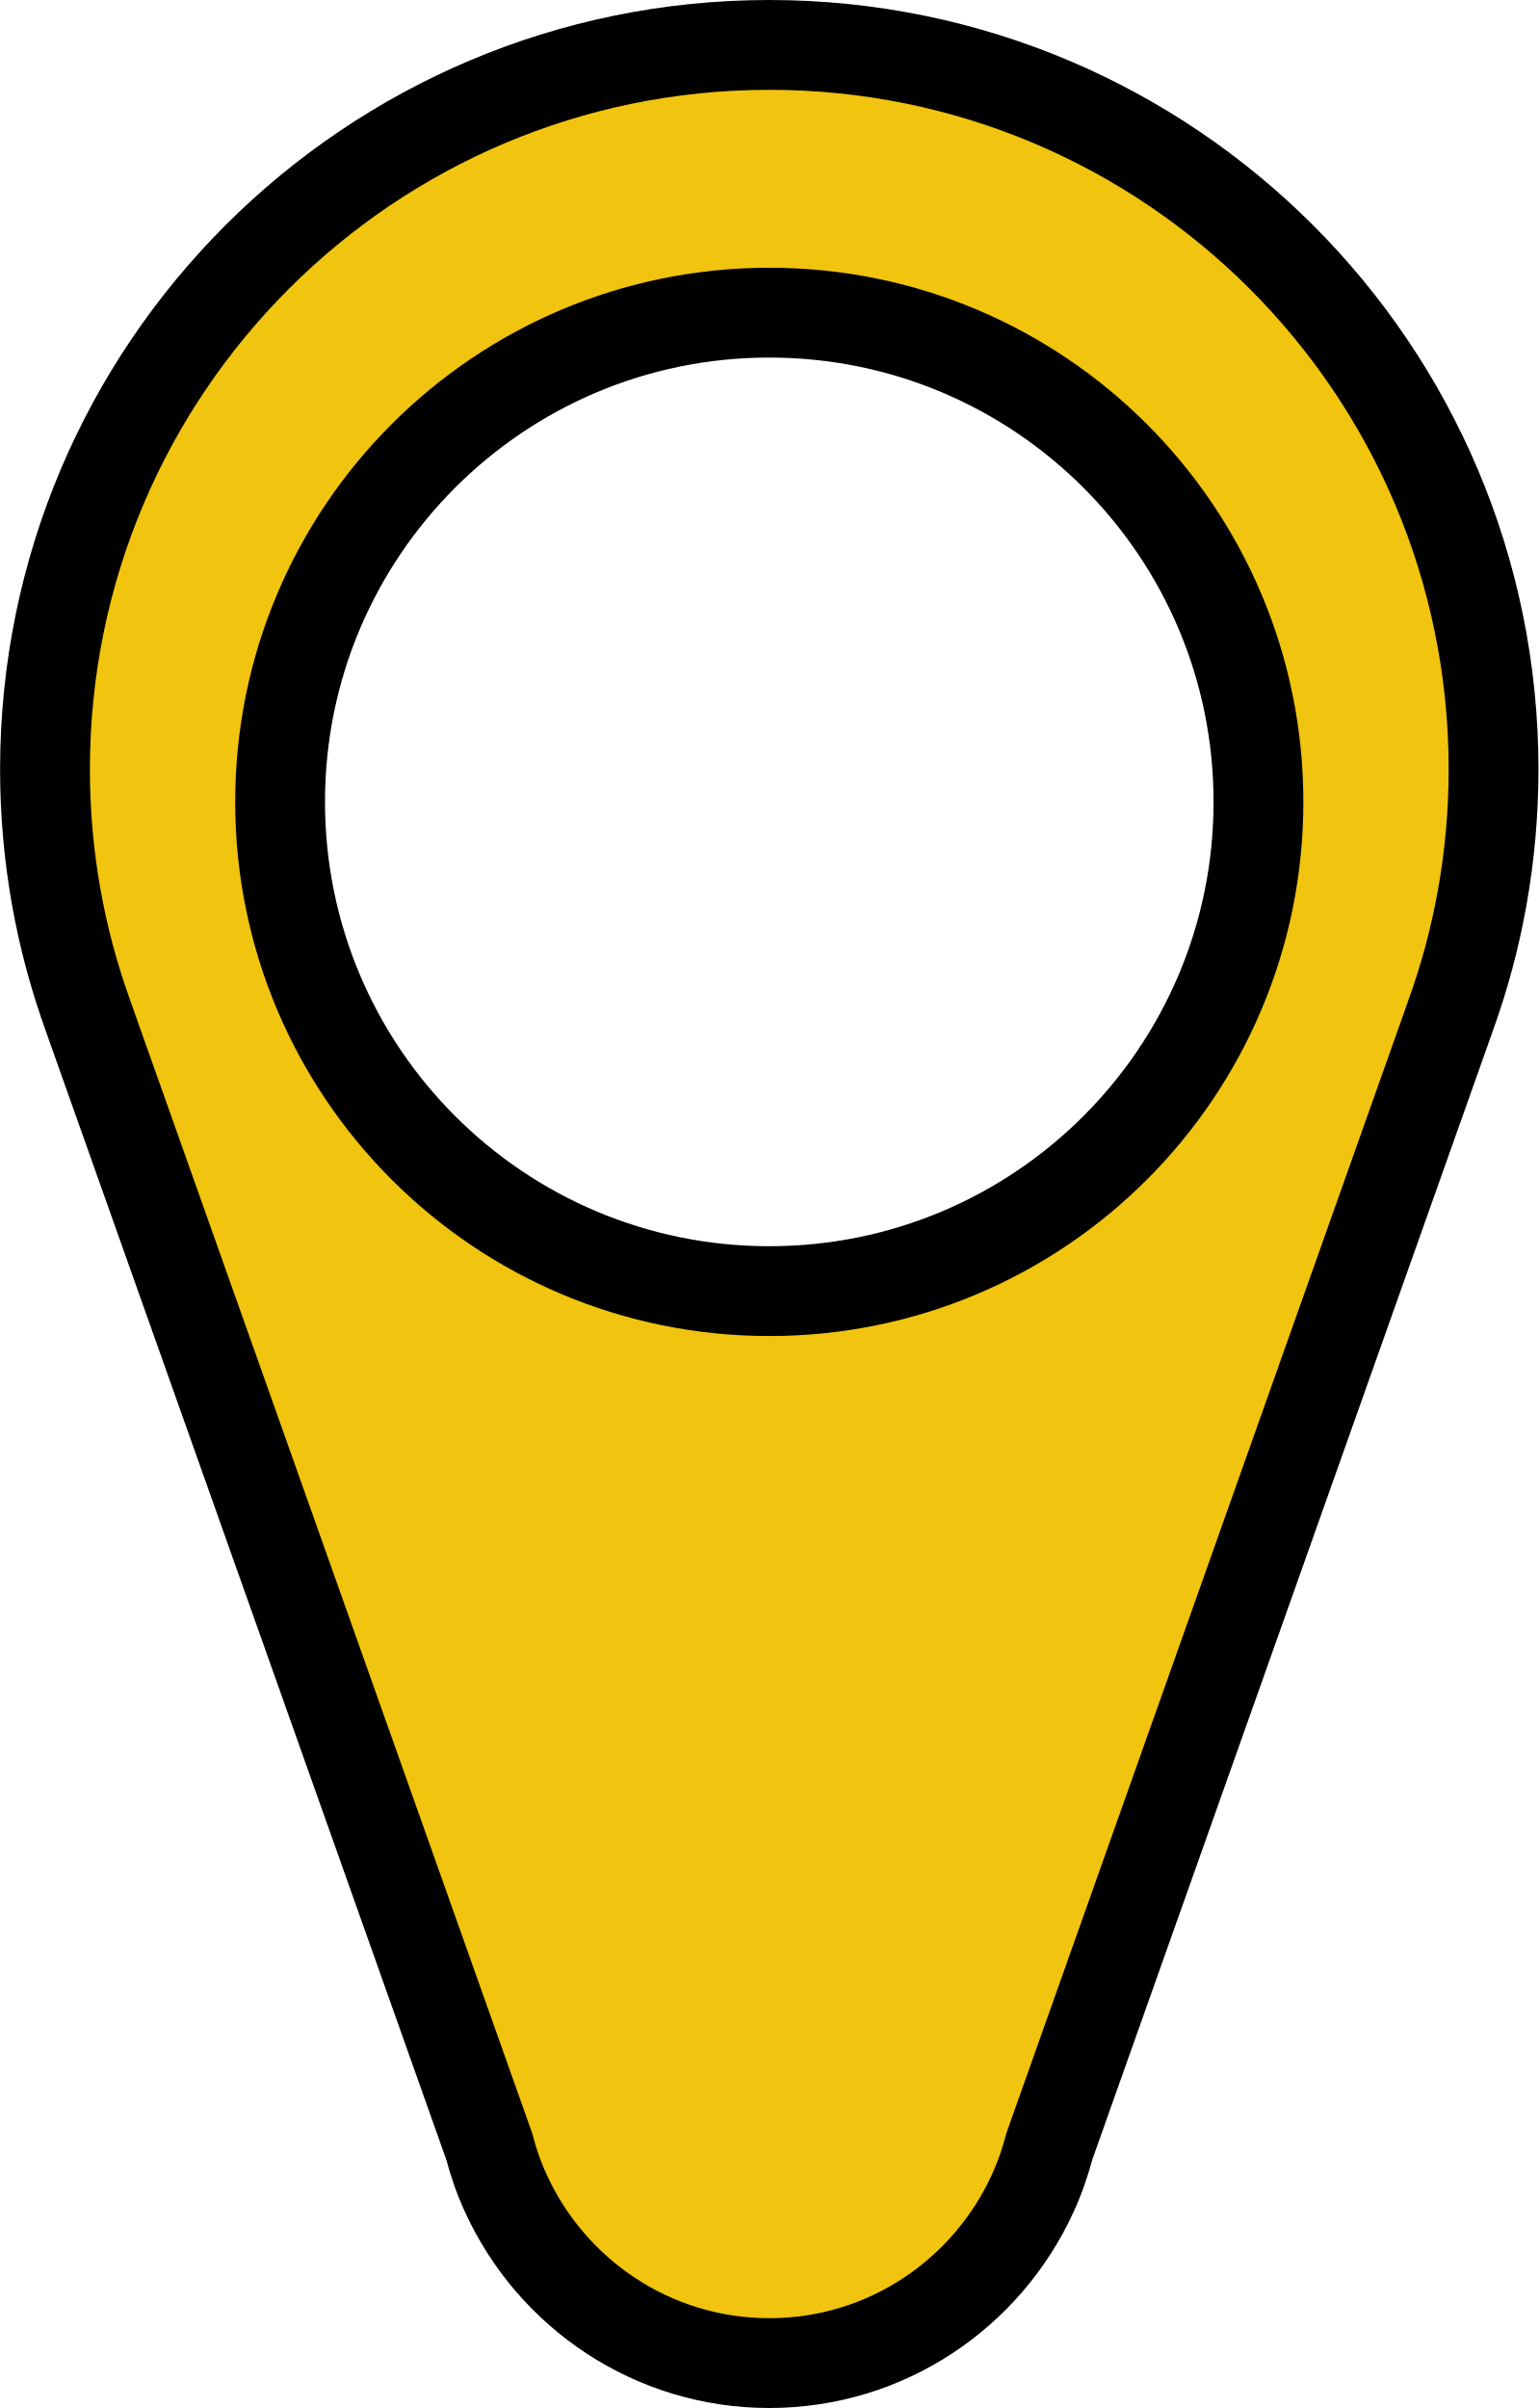
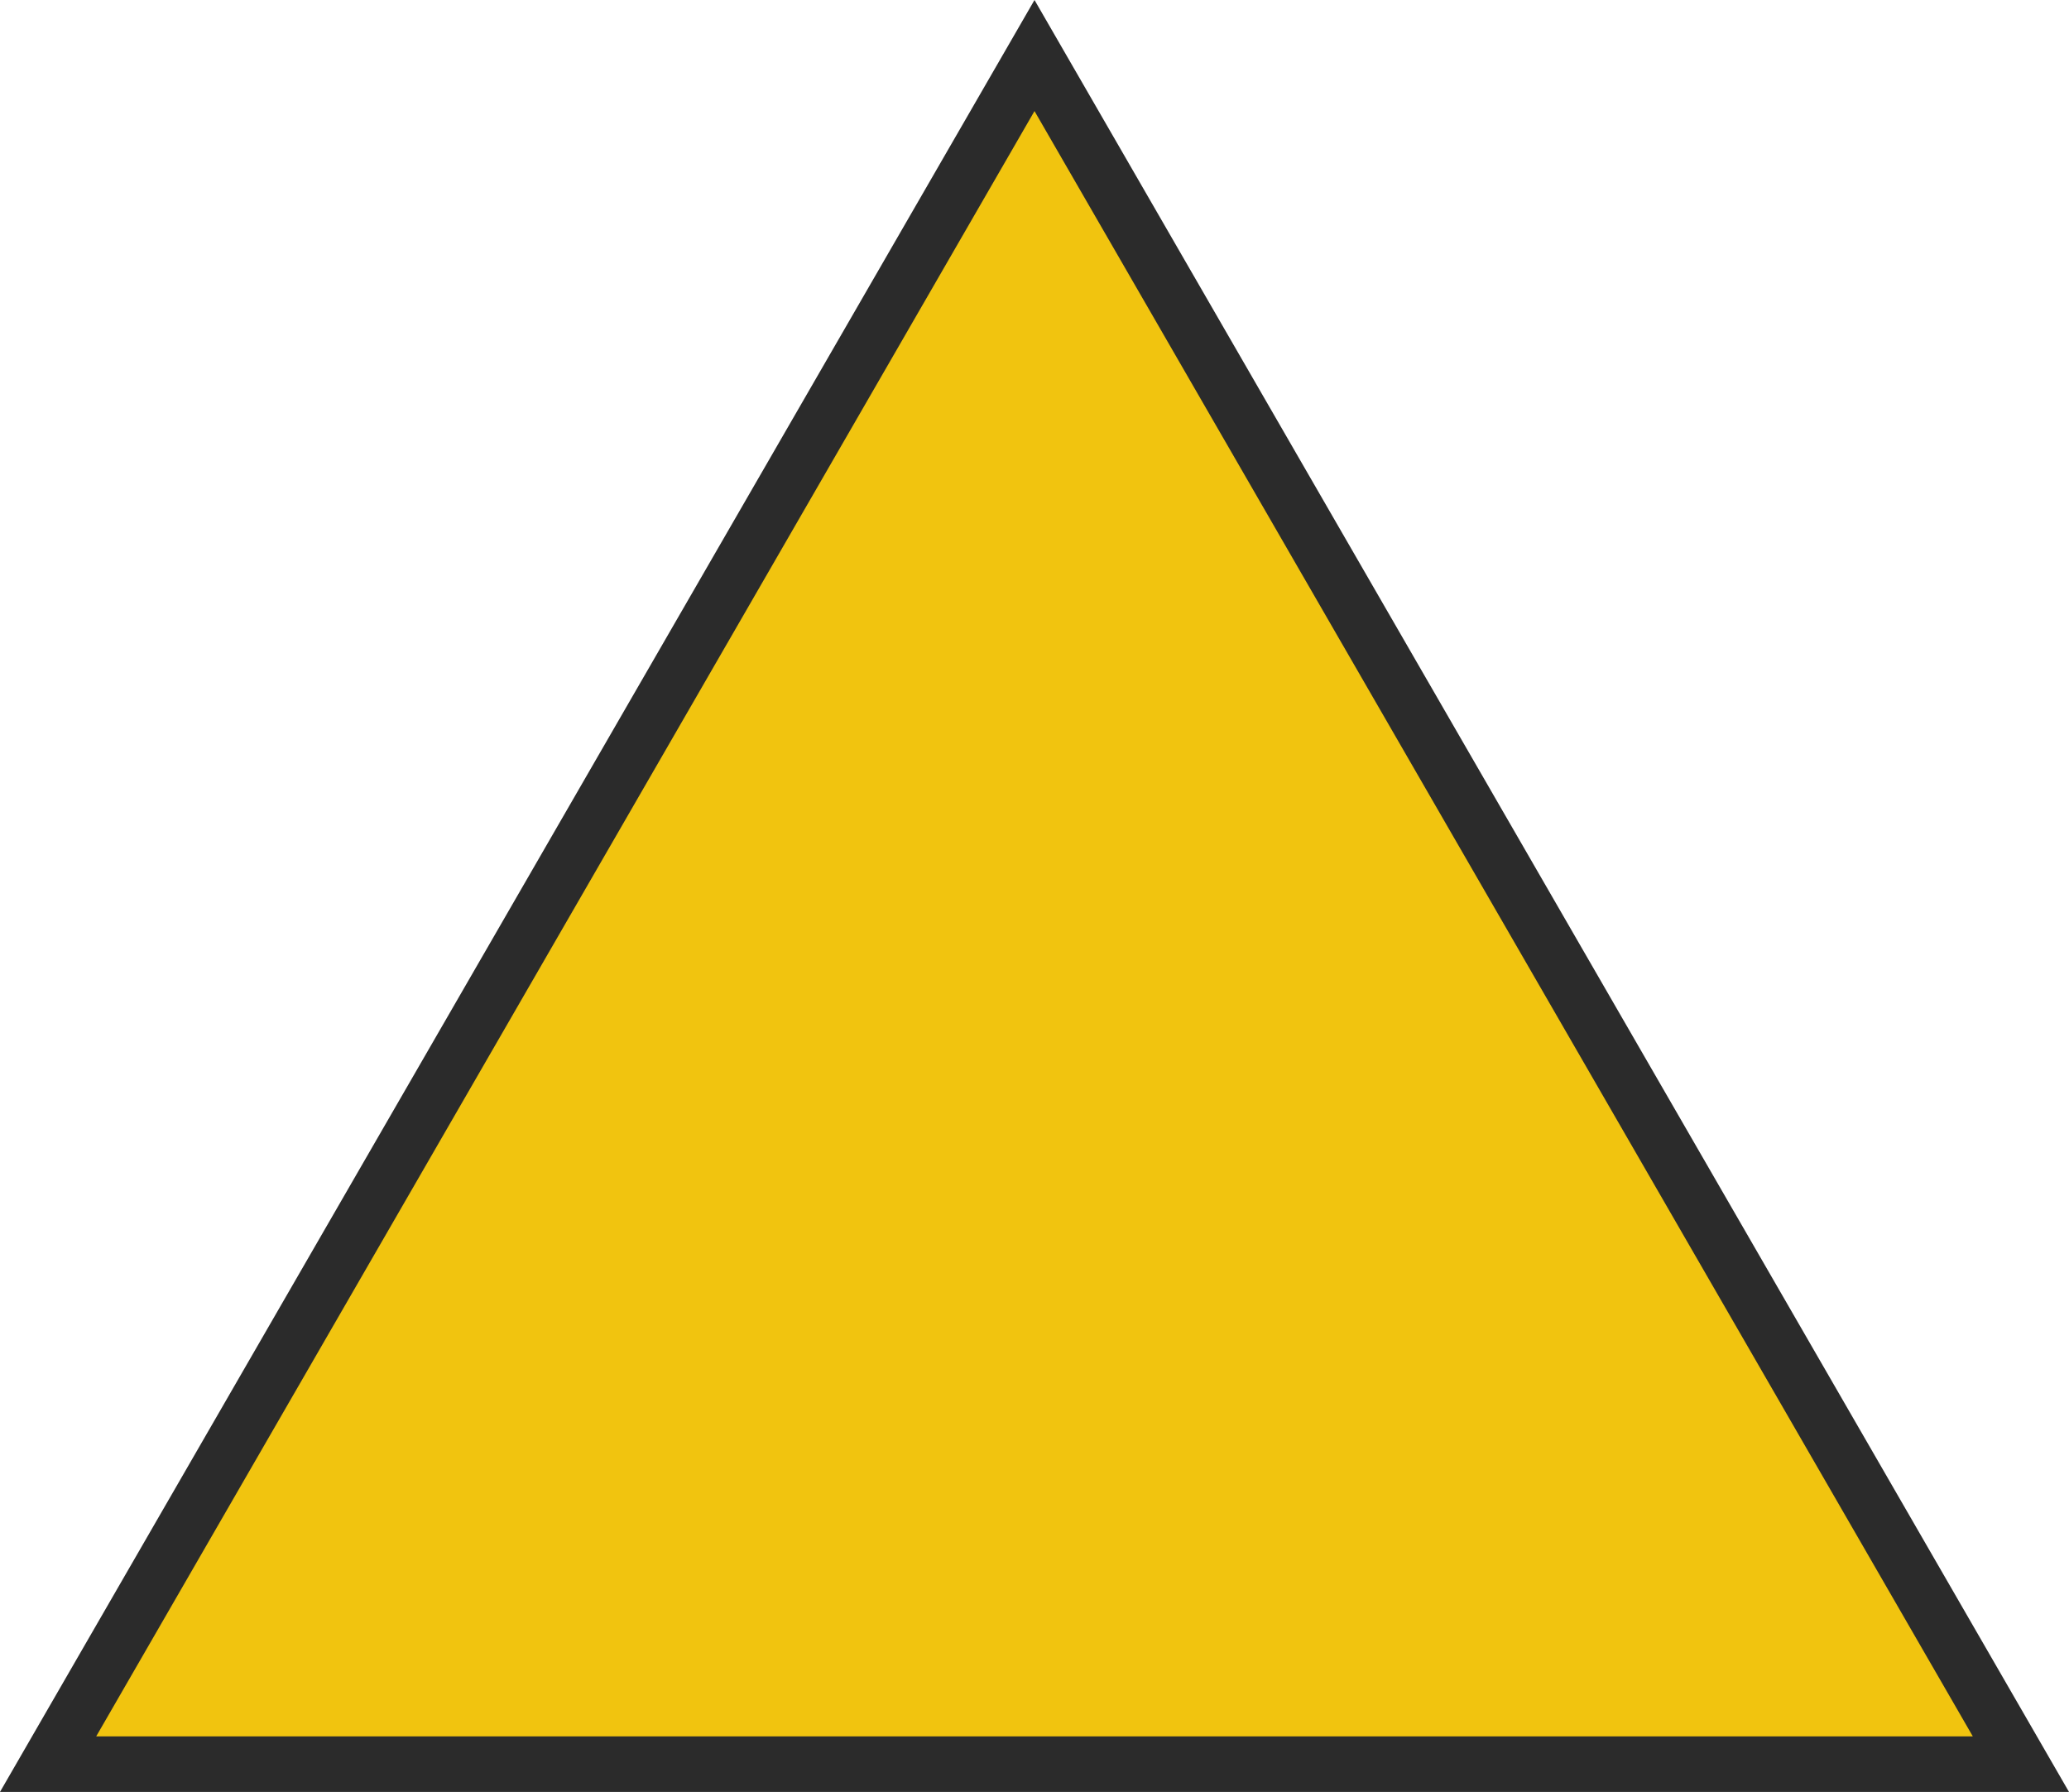
- <svg xmlns="http://www.w3.org/2000/svg" version="1.1" x="0px" y="0px" width="17.131px" height="26.81px" viewBox="-42.042 -7.226 17.131 26.81" enable-background="new -42.042 -7.226 17.131 26.81" xml:space="preserve">
-   <g id="Layer_1" display="none">
-     <path display="inline" fill="#BDC3C7" stroke="#000000" stroke-miterlimit="10" d="M-25.411,1.336   c-0.002-4.453-3.612-8.062-8.065-8.062c-4.455,0-8.065,3.611-8.065,8.065c0,0.966,0.17,1.891,0.481,2.749l0.012,0.035l4.453,12.547   c0.048,0.183,0.11,0.361,0.189,0.531c0.51,1.109,1.629,1.883,2.93,1.883c1.302,0,2.42-0.773,2.93-1.883   c0.079-0.17,0.141-0.349,0.189-0.531l4.453-12.547l0.012-0.035c0.311-0.857,0.48-1.782,0.481-2.745c0-0.001,0-0.002,0-0.004   S-25.411,1.338-25.411,1.336z" />
-     <circle display="inline" fill="#BDC3C7" stroke="#000000" stroke-miterlimit="10" cx="-33.476" cy="1.702" r="5.447" />
+ <svg xmlns="http://www.w3.org/2000/svg" version="1.1" x="0px" y="0px" width="18.63px" height="16.133px" viewBox="71.304 1.608 18.63 16.133" enable-background="new 71.304 1.608 18.63 16.133" xml:space="preserve">
+   <g id="Layer_1">
+     <polygon fill="#F1C40F" stroke="#2B2B2B" stroke-width="0.5" stroke-miterlimit="10" points="71.737,17.491 80.619,2.108    89.501,17.491  " />
  </g>
+   <g id="Layer_2_1_">
+ </g>
  <g id="Layer_3">
-     <g>
-       <path fill="#F1C40F" stroke="#000000" stroke-miterlimit="10" d="M-33.476-6.726c-4.455,0-8.065,3.611-8.065,8.065    c0,0.966,0.17,1.891,0.481,2.749l0.012,0.035l4.453,12.547c0.048,0.183,0.11,0.361,0.189,0.531c0.51,1.109,1.629,1.883,2.93,1.883    c1.302,0,2.42-0.773,2.93-1.883c0.079-0.17,0.141-0.349,0.189-0.531l4.453-12.547l0.012-0.035c0.311-0.857,0.48-1.782,0.481-2.745    c0-0.001,0-0.002,0-0.004s0-0.001,0-0.003C-25.413-3.117-29.022-6.726-33.476-6.726z M-33.476,7.149    c-3.009,0-5.447-2.439-5.447-5.447s2.438-5.447,5.447-5.447s5.447,2.439,5.447,5.447S-30.467,7.149-33.476,7.149z" />
-     </g>
-   </g>
-   <g id="Layer_2">
</g>
</svg>
